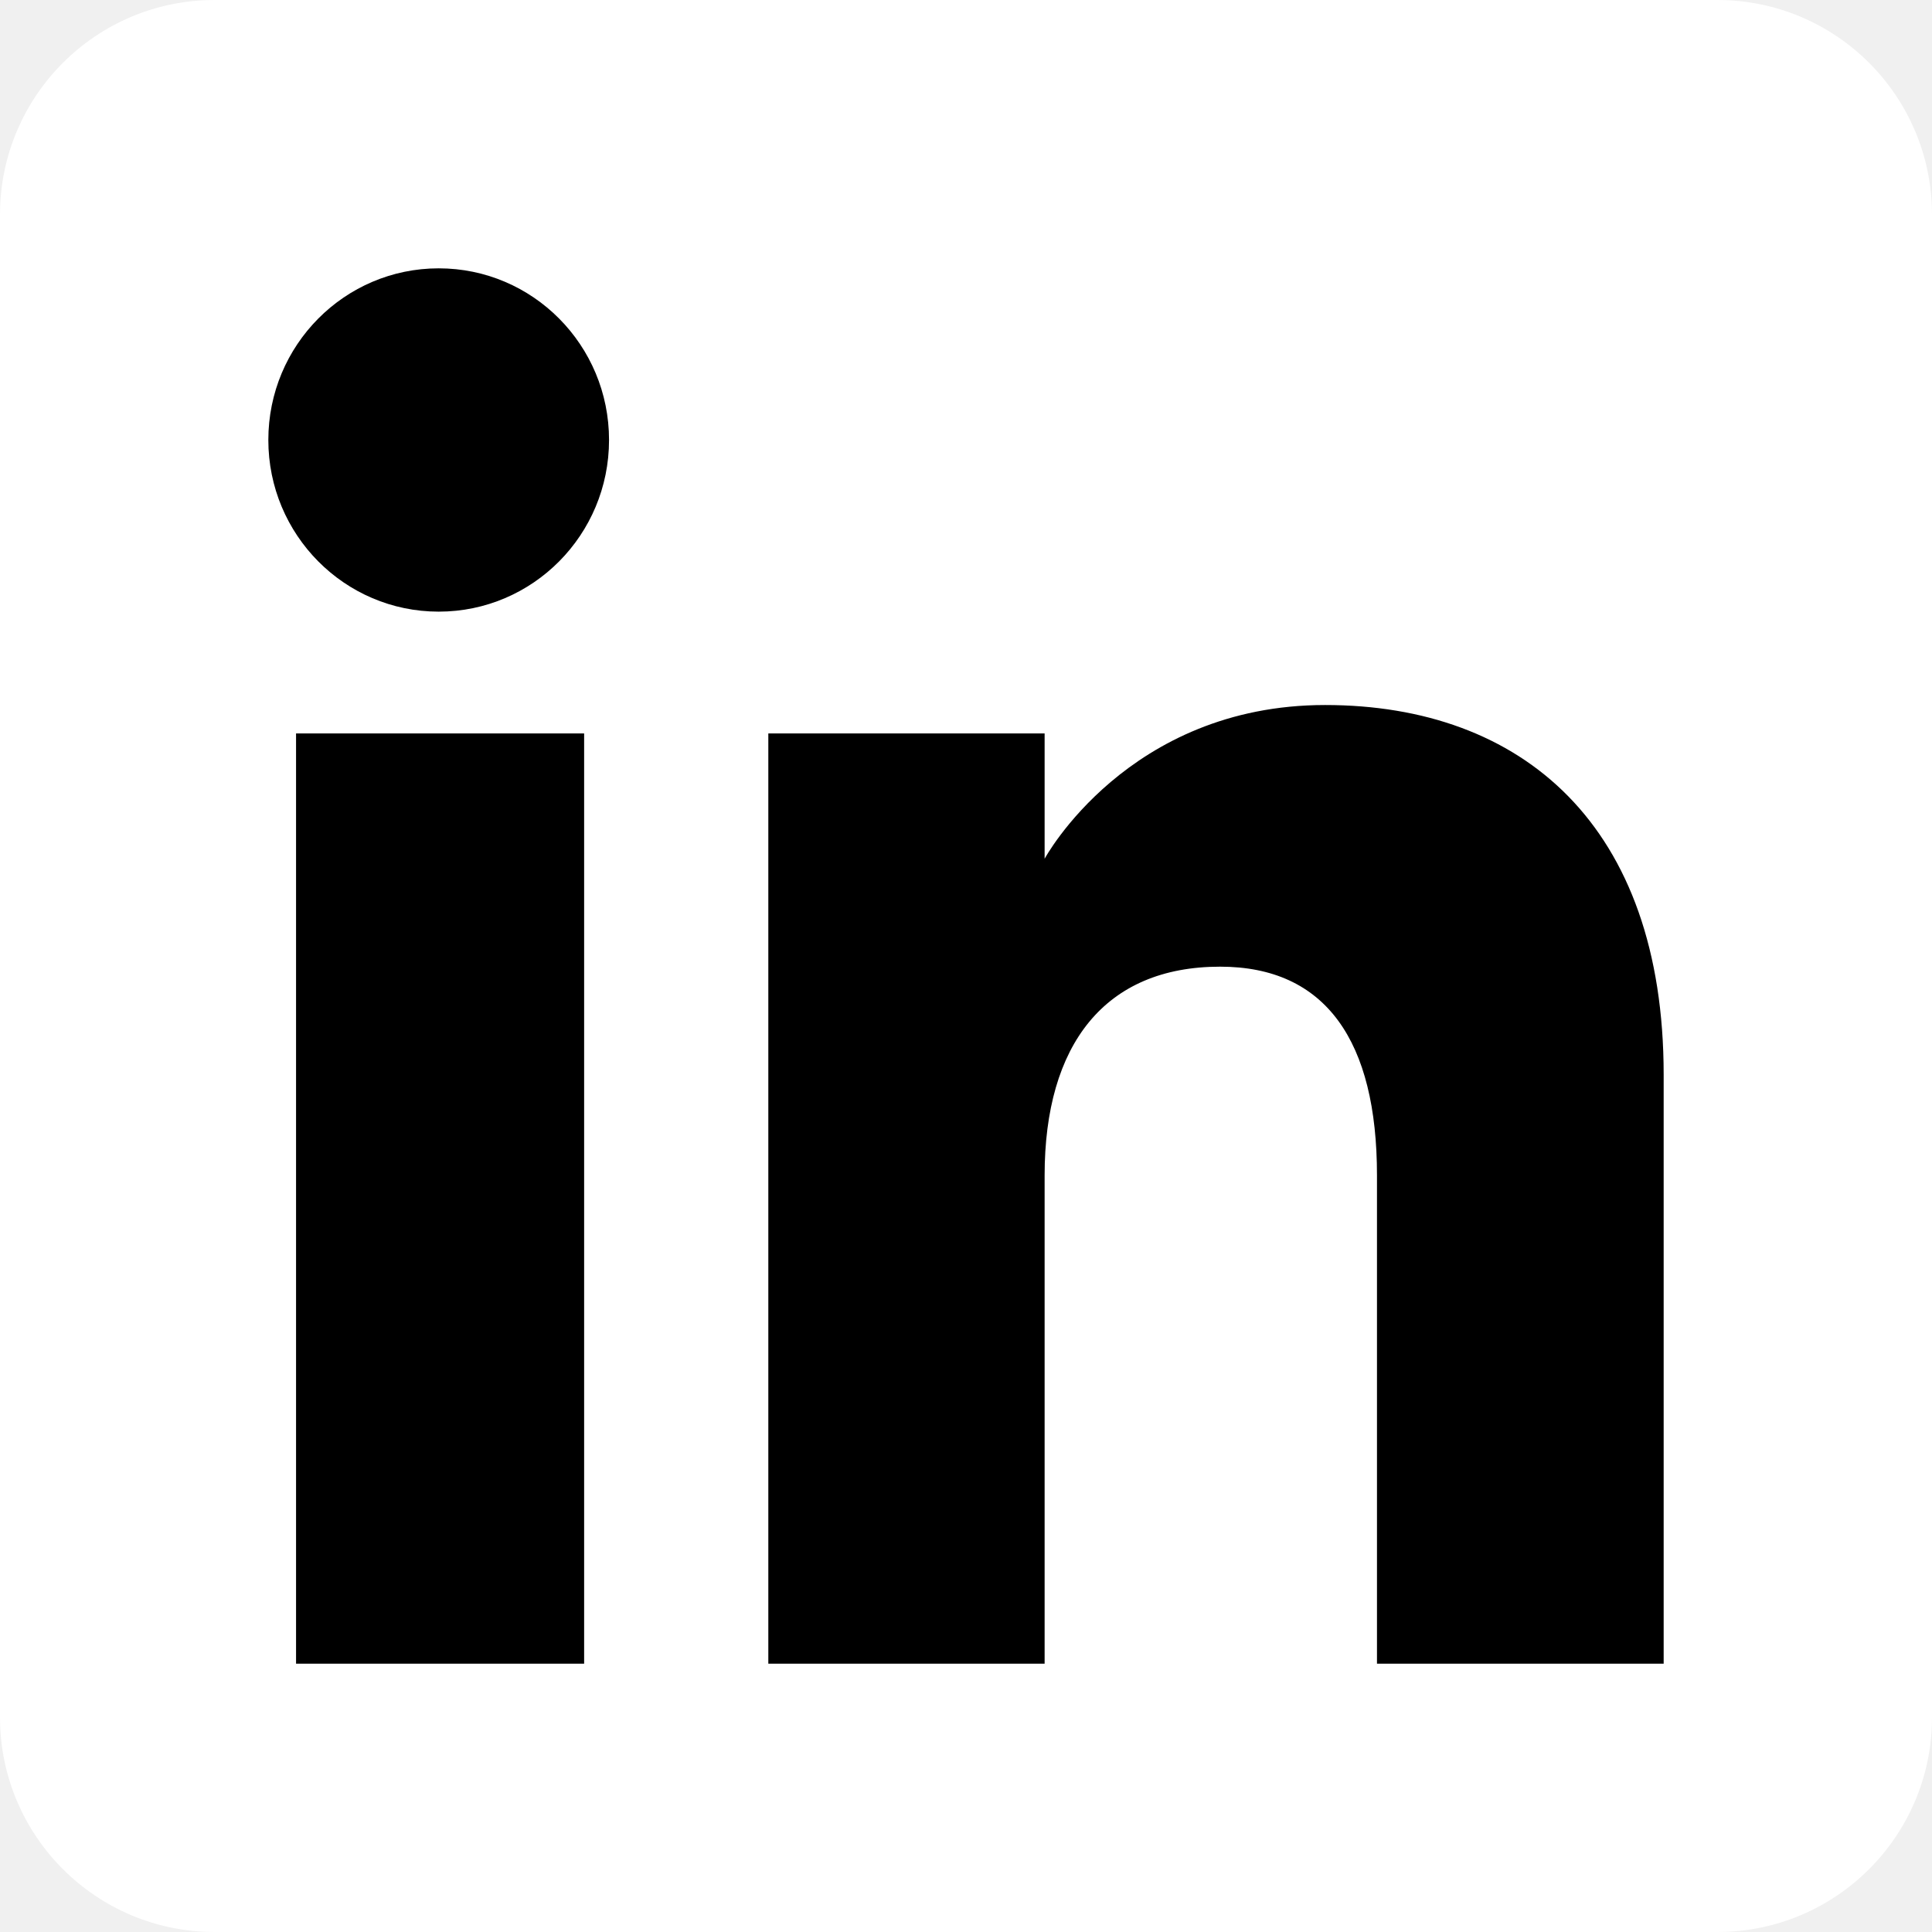
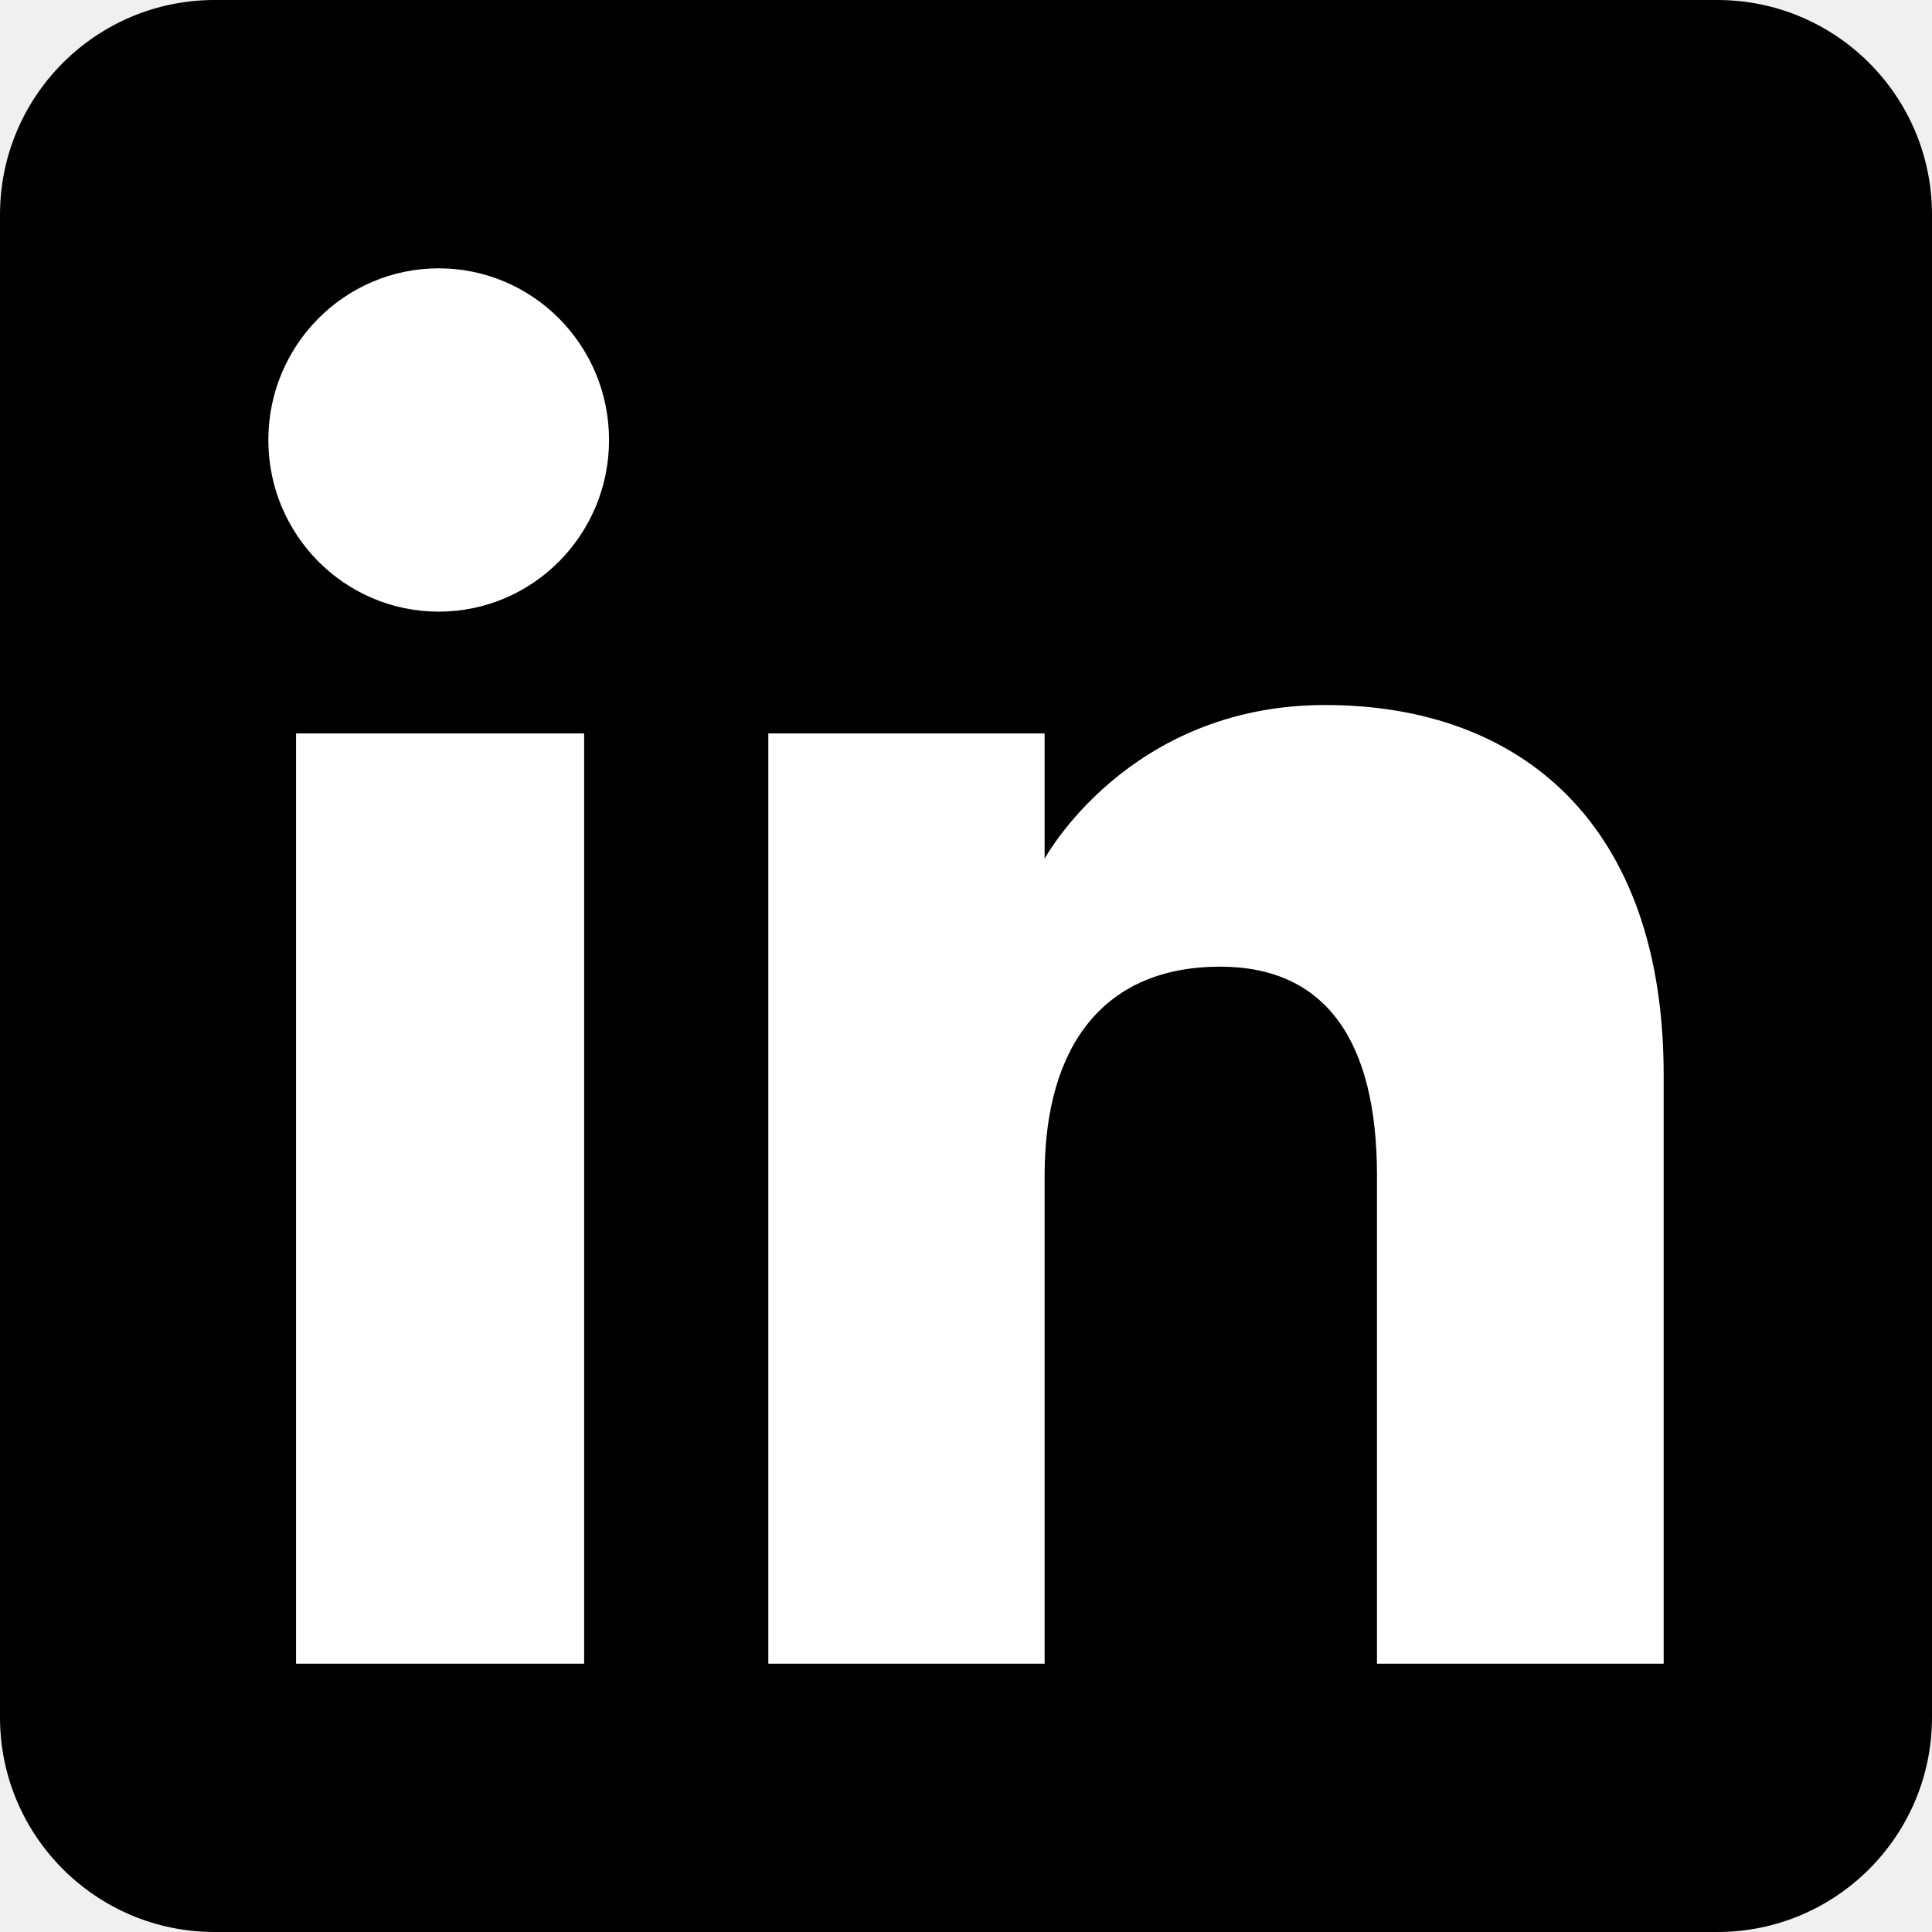
<svg xmlns="http://www.w3.org/2000/svg" height="72" viewBox="0 0 72 72" width="72">
-   <g fill="none" fill-rule="evenodd">
-     <path d="M8,72 L64,72 C68.418,72 72,68.418 72,64 L72,8 C72,3.582 68.418,-8.11624501e-16 64,0 L8,0 C3.582,8.11624501e-16 -5.41083001e-16,3.582 0,8 L0,64 C5.41083001e-16,68.418 3.582,72 8,72 Z" fill="#ffffff" />
-     <path d="M62,62 L51.316,62 L51.316,43.802 C51.316,38.813 49.42,36.025 45.471,36.025 C41.175,36.025 38.93,38.926 38.93,43.802 L38.93,62 L28.633,62 L28.633,27.333 L38.93,27.333 L38.93,32.003 C38.93,32.003 42.026,26.274 49.383,26.274 C56.736,26.274 62,30.764 62,40.051 L62,62 Z M16.349,22.794 C12.842,22.794 10,19.93 10,16.397 C10,12.864 12.842,10 16.349,10 C19.857,10 22.697,12.864 22.697,16.397 C22.697,19.93 19.857,22.794 16.349,22.794 Z M11.033,62 L21.769,62 L21.769,27.333 L11.033,27.333 L11.033,62 Z" fill="#000000" />
+   <g fill-rule="evenodd">
+     <path fill="#000000" d="M8,72 L64,72 C68.418,72 72,68.418 72,64 L72,8 C72,3.582 68.418,-8.11624501e-16 64,0 L8,0 C3.582,8.11624501e-16 -5.41083001e-16,3.582 0,8 L0,64 C5.41083001e-16,68.418 3.582,72 8,72 Z" />
+     <path fill="#ffffff" d="M62,62 L51.316,62 L51.316,43.802 C51.316,38.813 49.42,36.025 45.471,36.025 C41.175,36.025 38.93,38.926 38.93,43.802 L38.93,62 L28.633,62 L28.633,27.333 L38.93,27.333 L38.93,32.003 C38.93,32.003 42.026,26.274 49.383,26.274 C56.736,26.274 62,30.764 62,40.051 L62,62 Z M16.349,22.794 C12.842,22.794 10,19.93 10,16.397 C10,12.864 12.842,10 16.349,10 C19.857,10 22.697,12.864 22.697,16.397 C22.697,19.93 19.857,22.794 16.349,22.794 Z M11.033,62 L21.769,62 L21.769,27.333 L11.033,27.333 L11.033,62 Z" />
  </g>
</svg>
